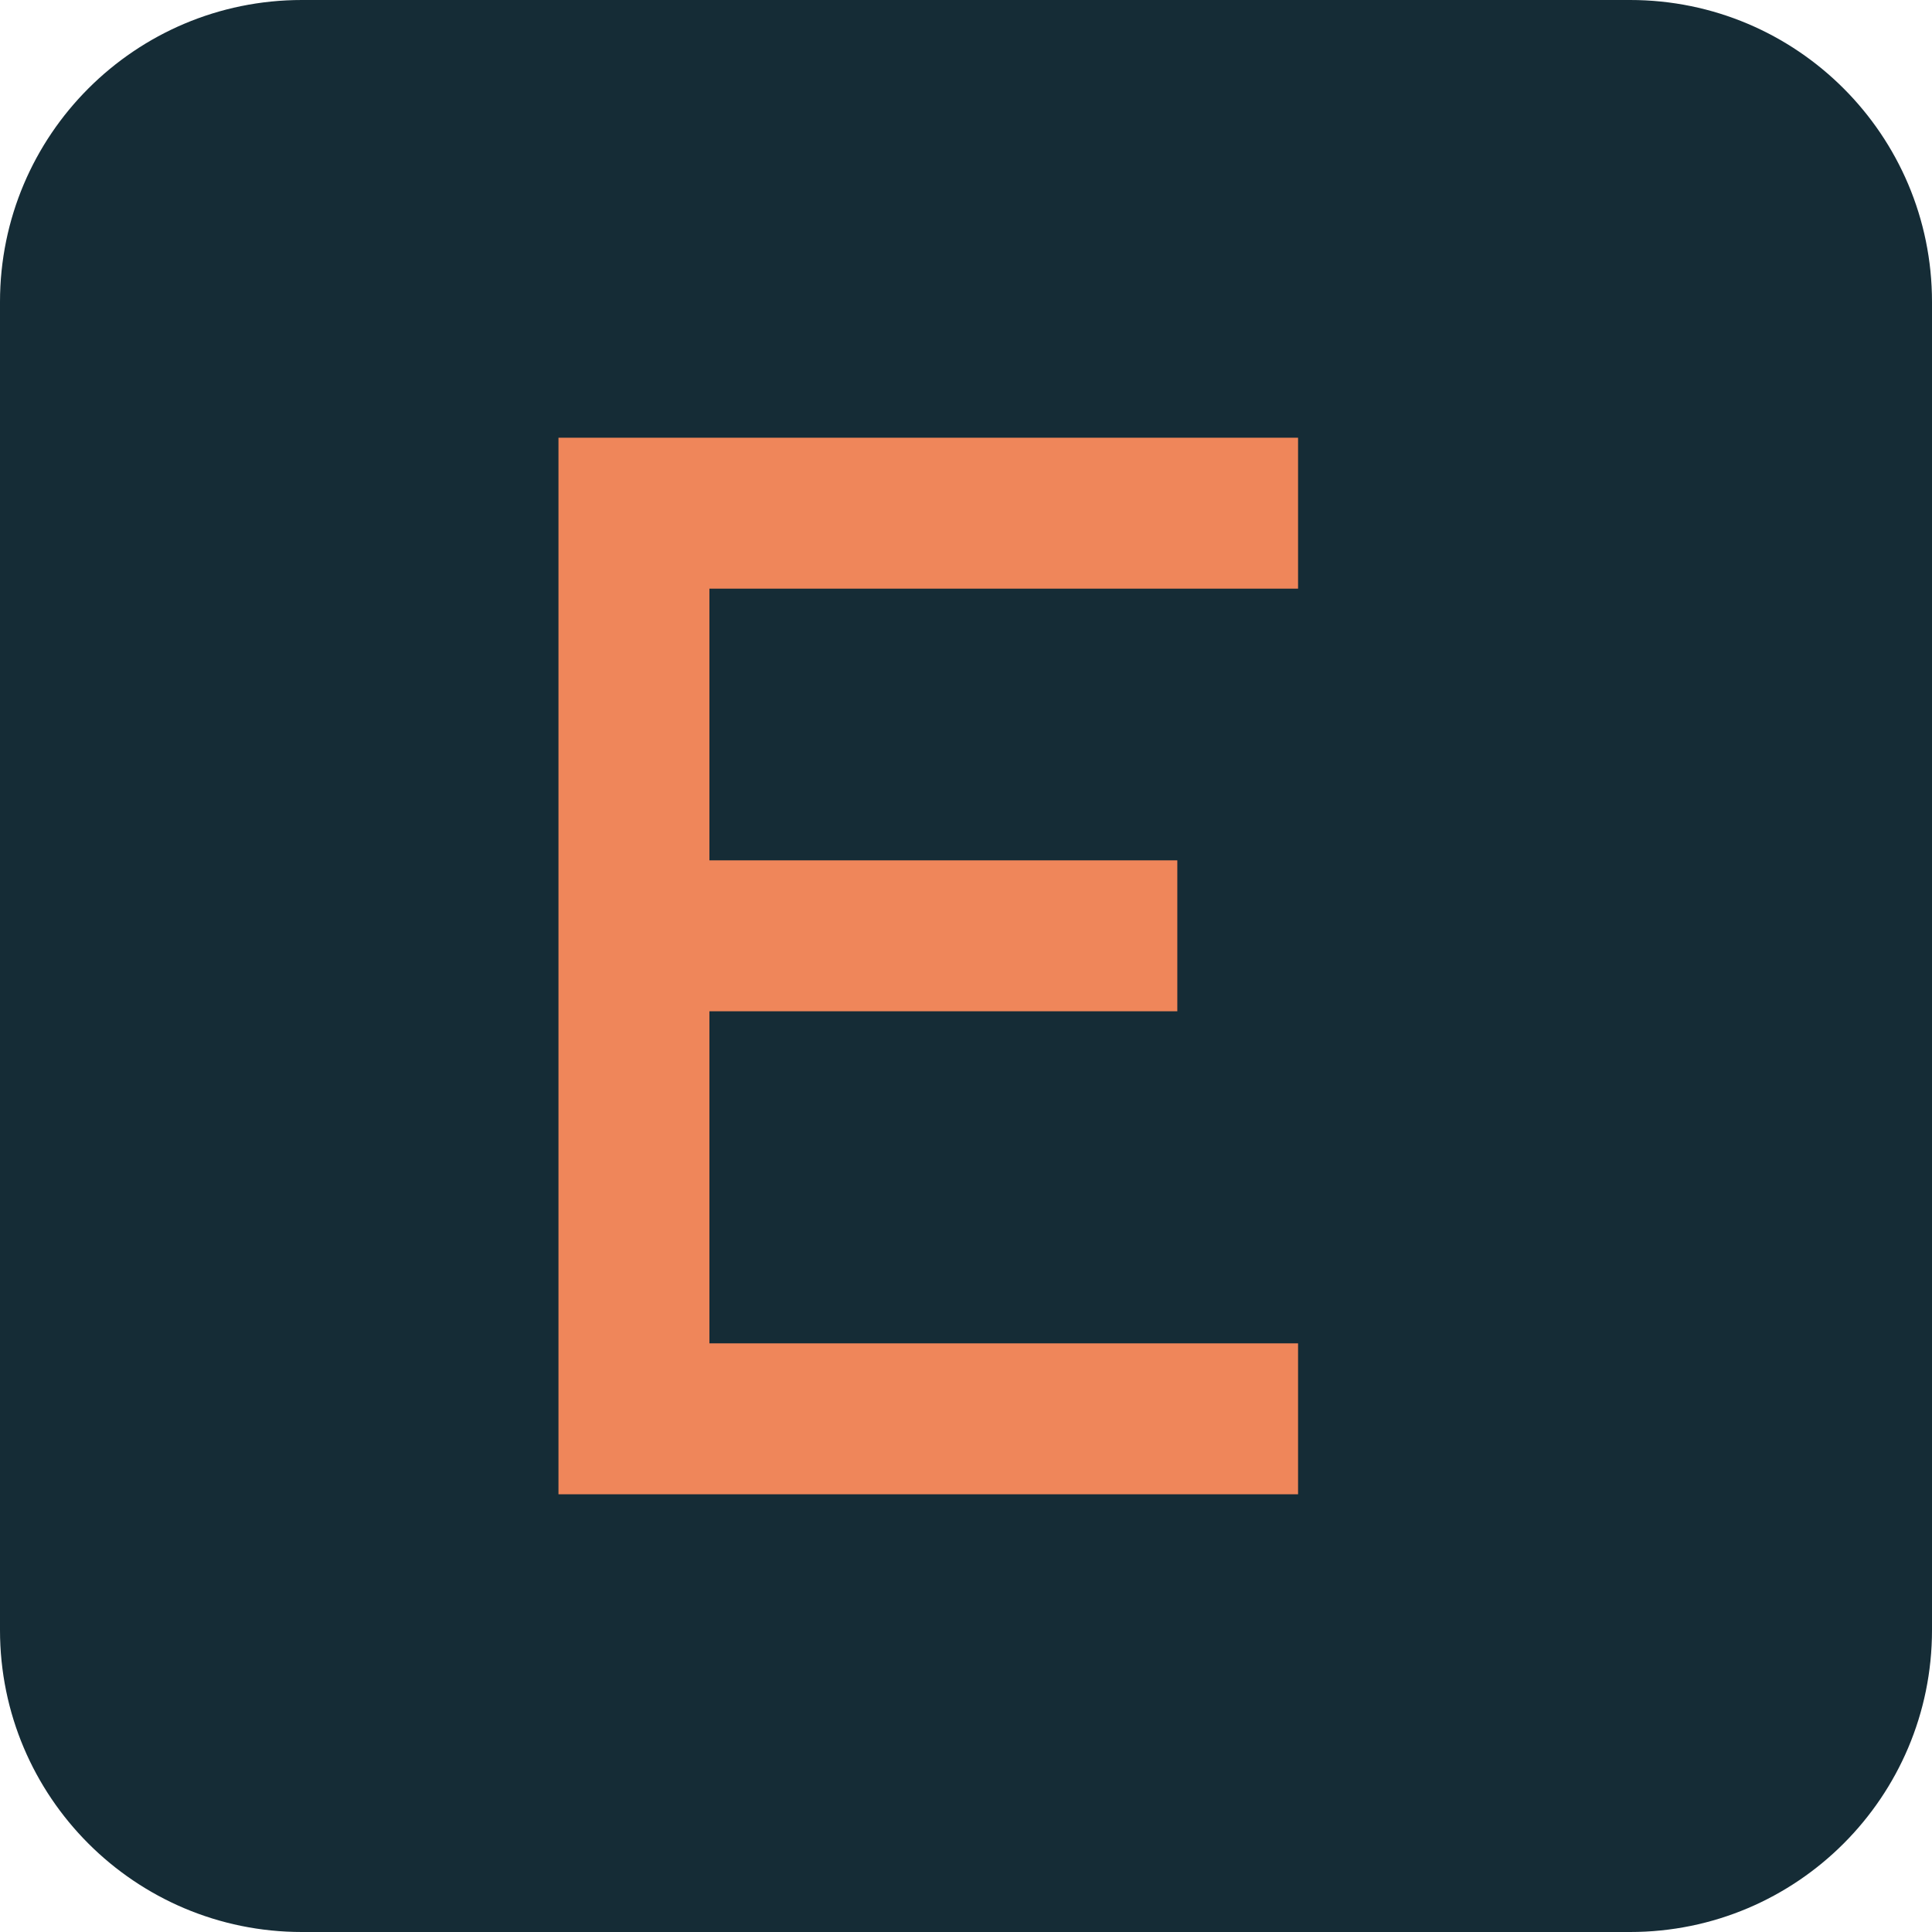
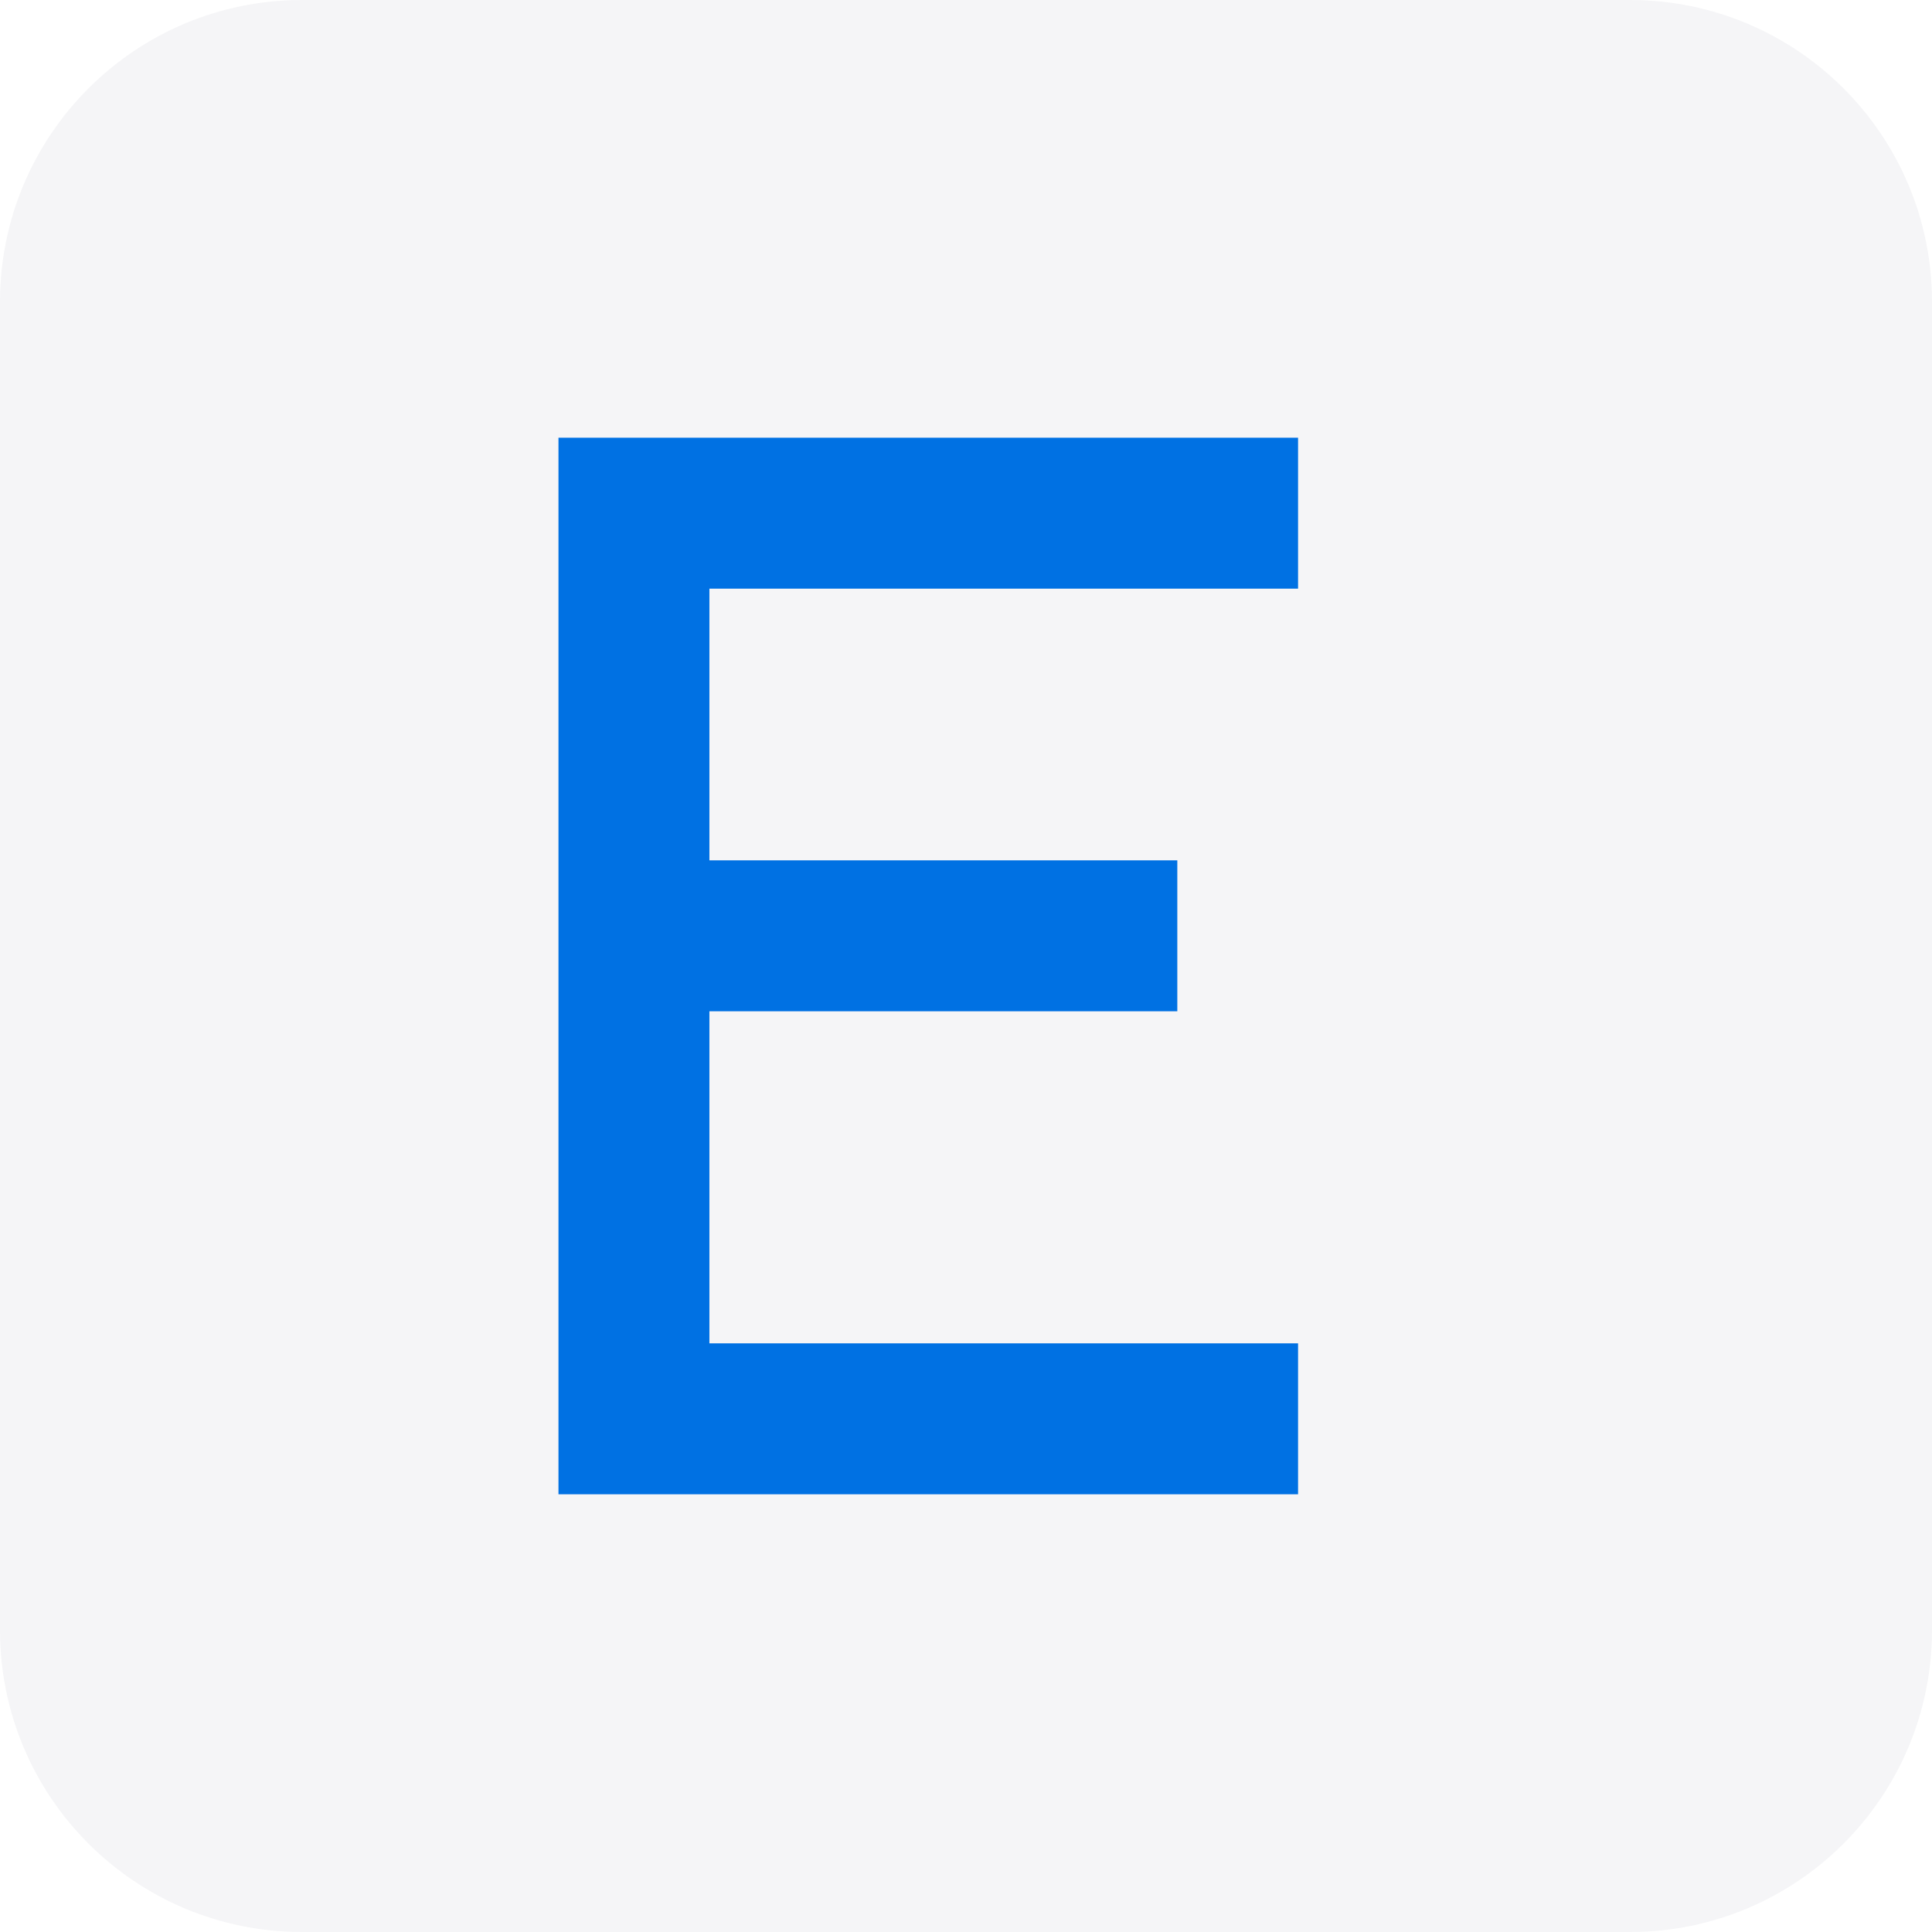
<svg xmlns="http://www.w3.org/2000/svg" viewBox="0 0 64 64">
-   <rect width="64" height="64" rx="10" fill="#152c36" />
-   <path d="M43 17H21v30h22M21 31h18" stroke="#ef865a" fill="none" stroke-width="5" />
+   <rect width="64" height="64" rx="10" fill="#f5f5f7" />
+   <path d="M43 17H21v30h22M21 31h18" stroke="#0071e3" fill="none" stroke-width="5" />
</svg>
